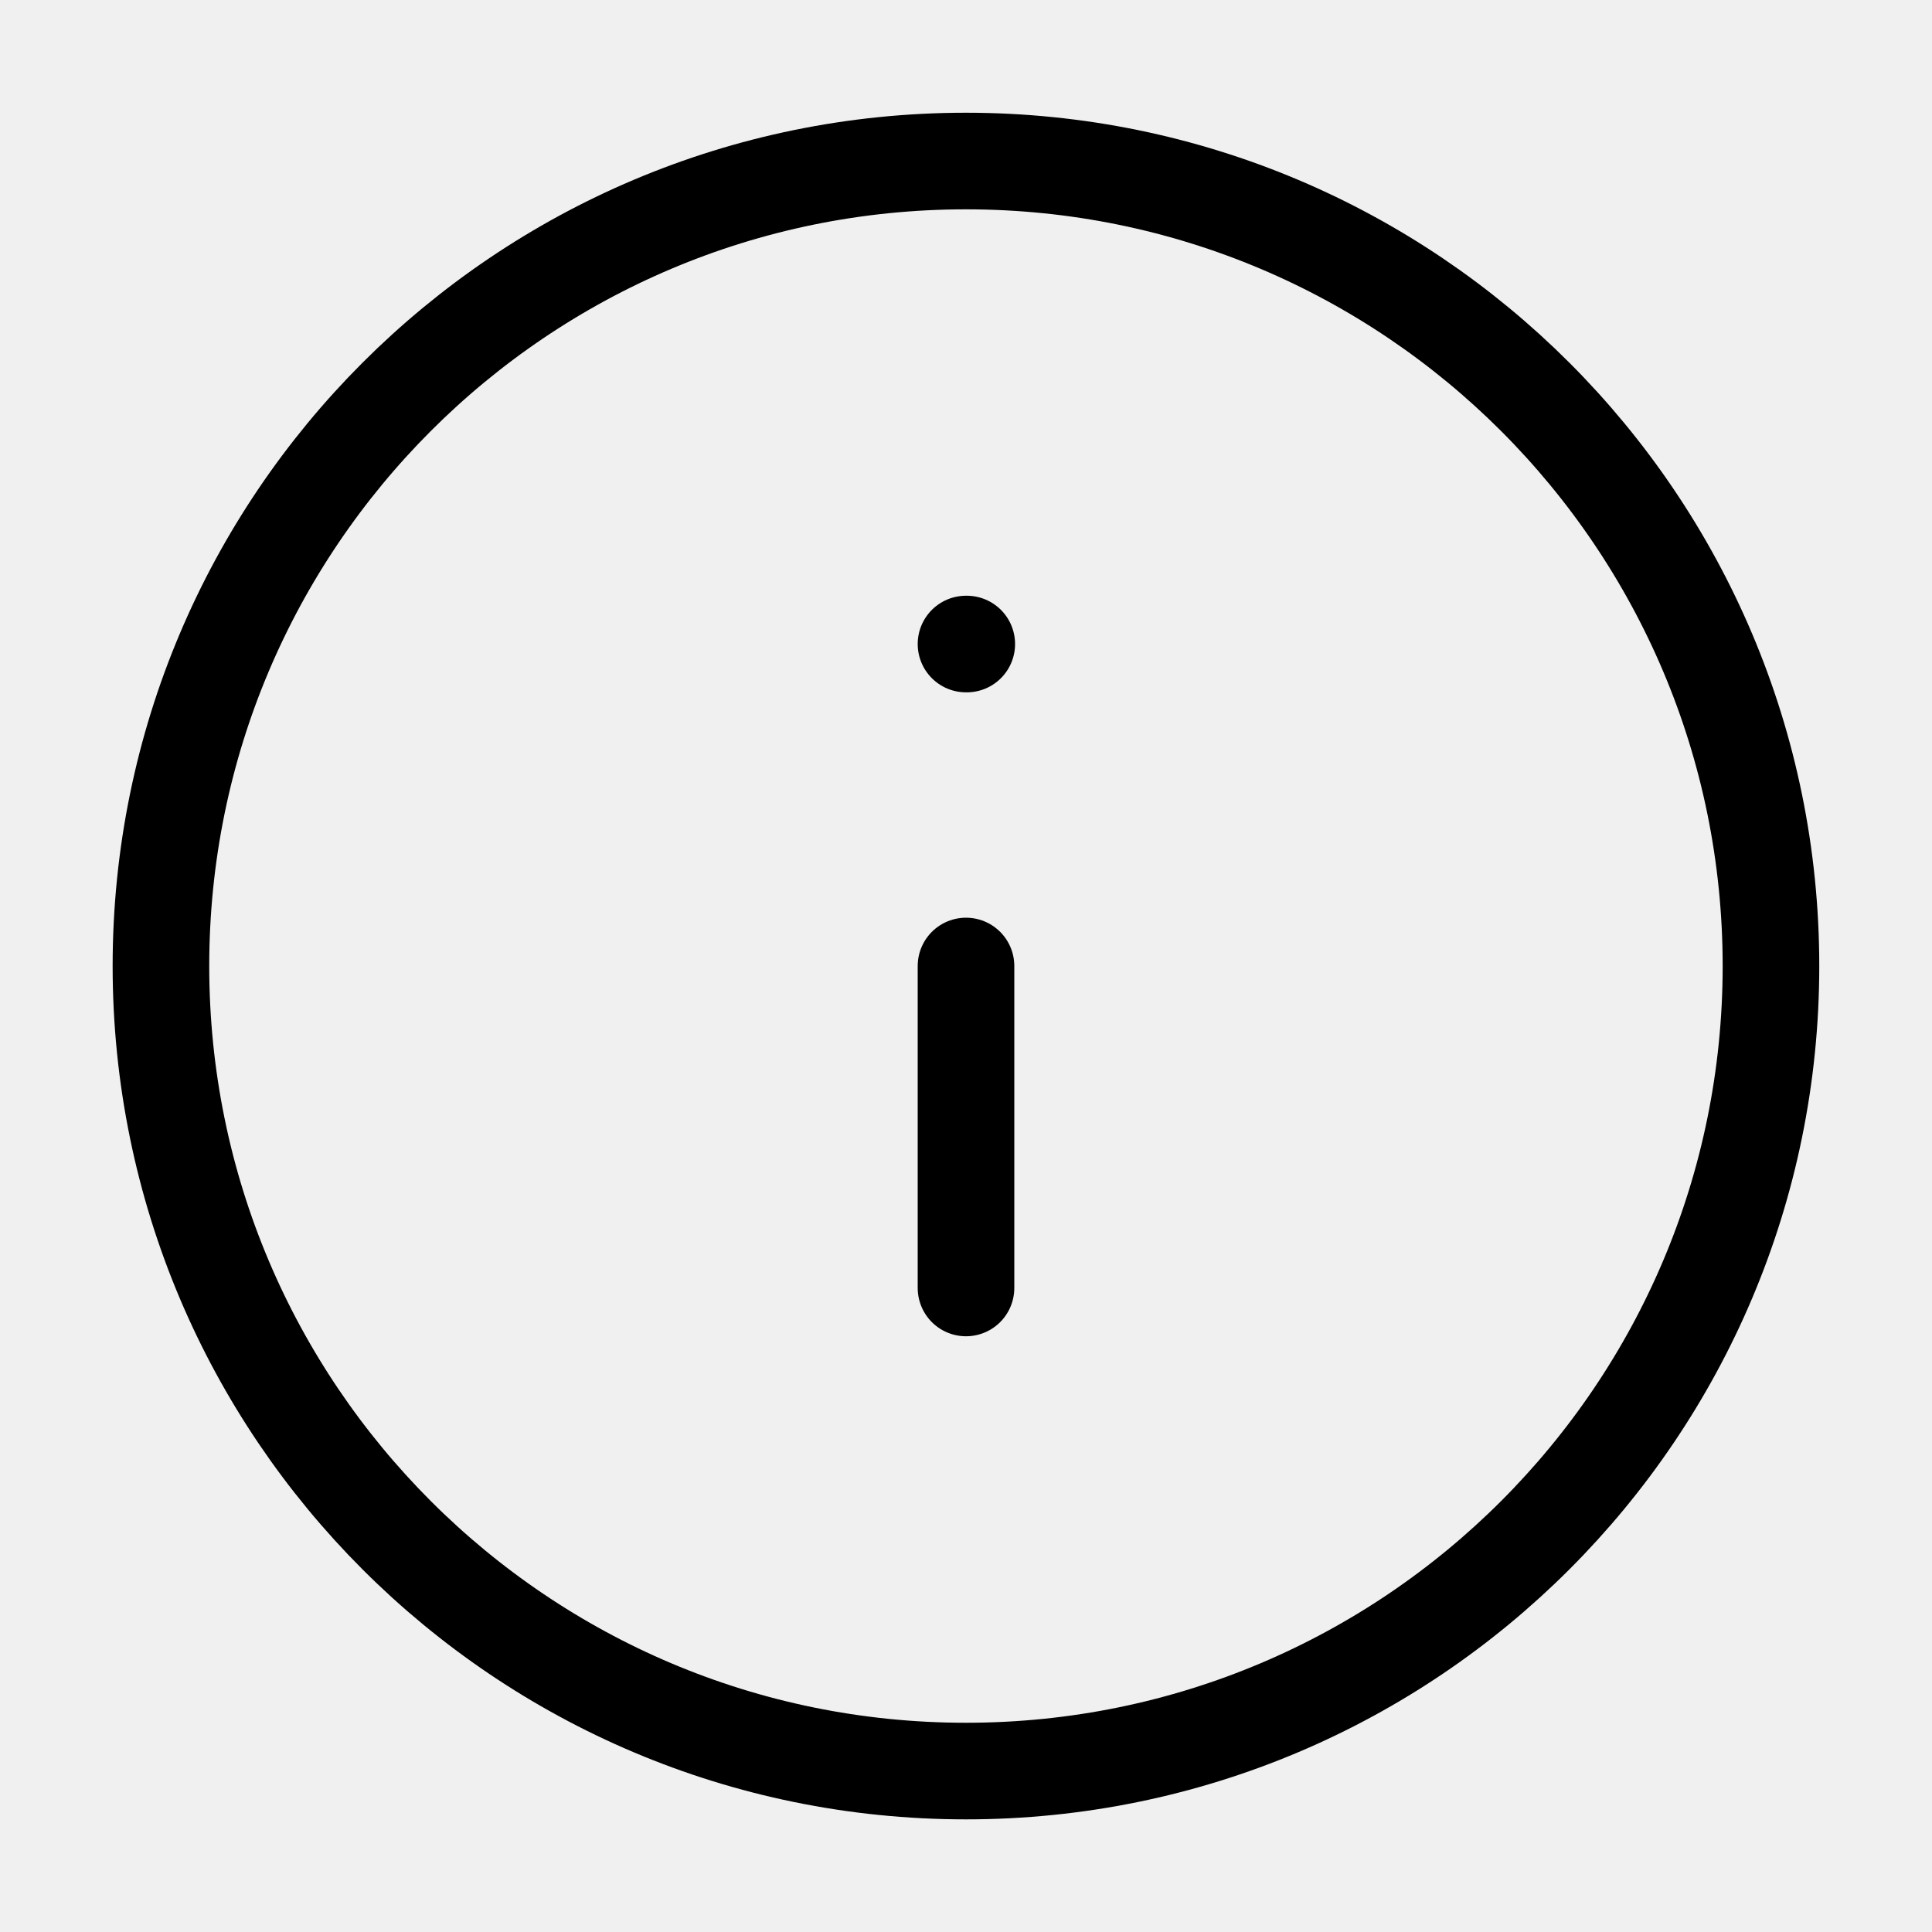
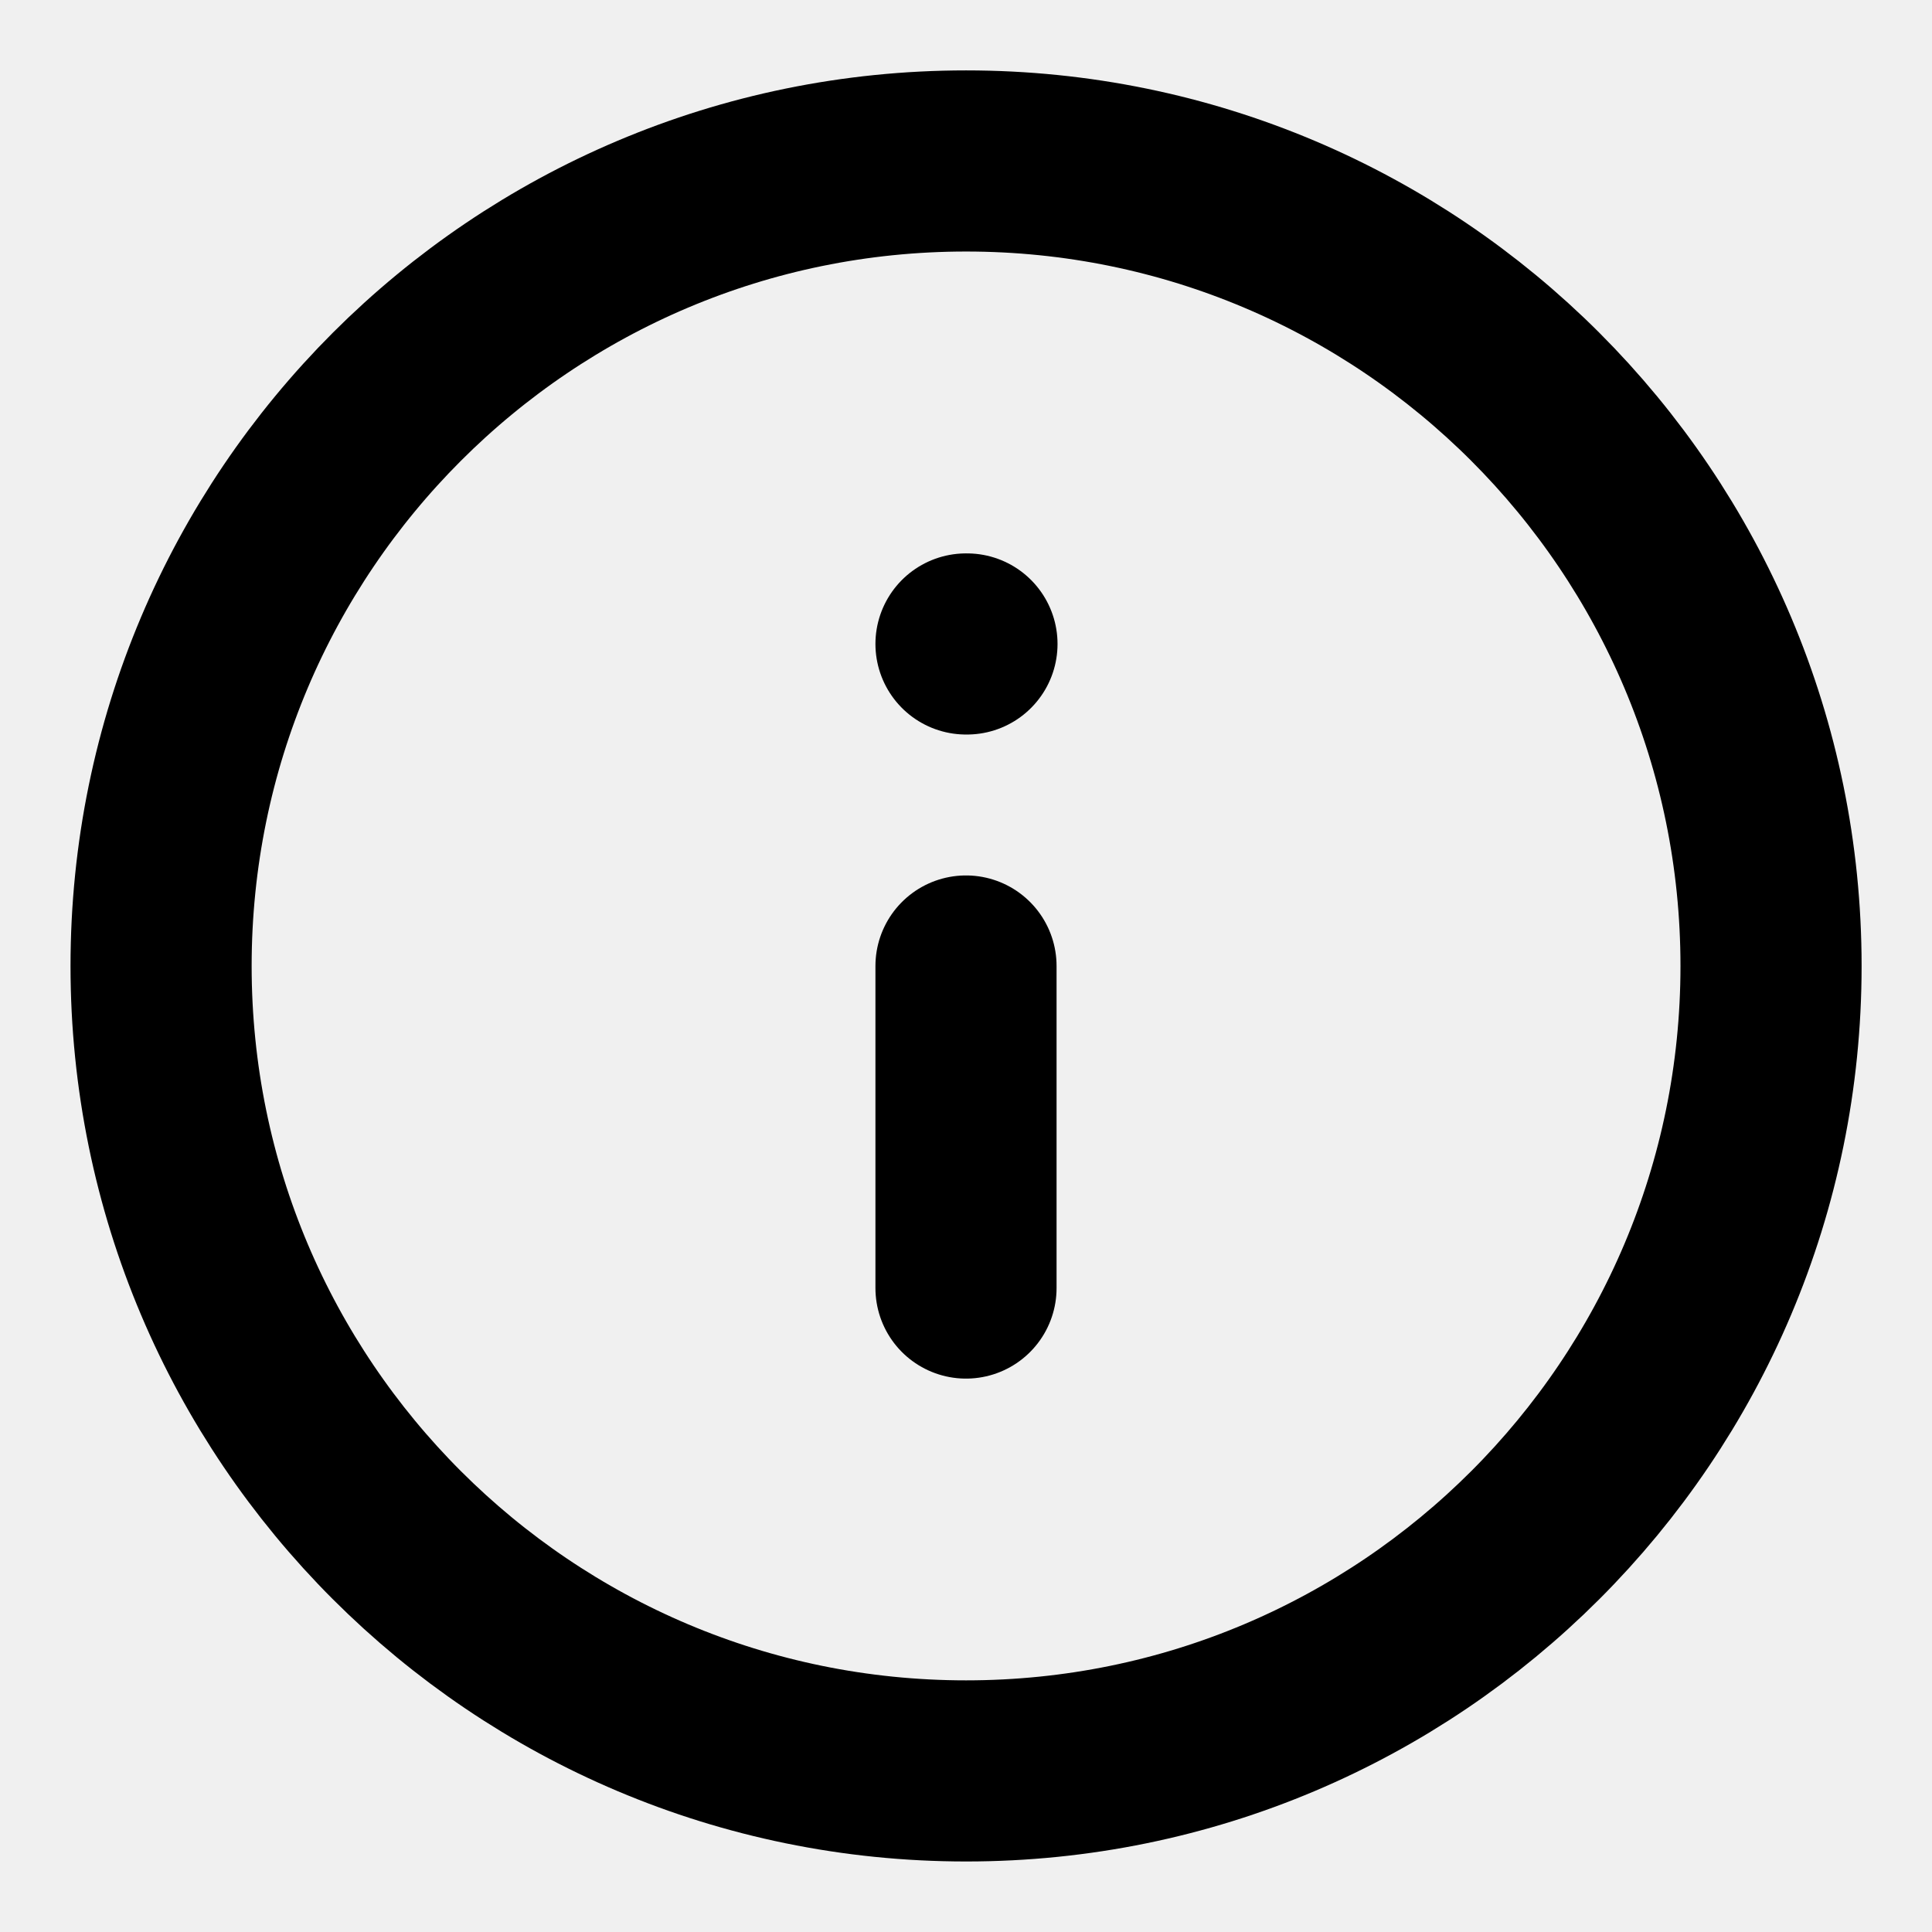
- <svg xmlns="http://www.w3.org/2000/svg" width="20" height="20" viewBox="0 0 20 20" fill="none">
-   <path d="M9.999 18.334C14.602 18.334 18.333 14.603 18.333 10C18.333 5.398 14.602 1.667 9.999 1.667C5.397 1.667 1.666 5.398 1.666 10C1.666 14.603 5.397 18.334 9.999 18.334Z" stroke="black" stroke-linecap="round" stroke-linejoin="round" />
-   <path d="M10 13.333V10" stroke="black" stroke-linecap="round" stroke-linejoin="round" />
-   <path d="M10 6.667H10.008" stroke="black" stroke-linecap="round" stroke-linejoin="round" />
+ <svg xmlns="http://www.w3.org/2000/svg" width="16" height="16" viewBox="0 0 16 16" fill="none">
+   <g clip-path="url(#clip0_1047_136)">
+     <path d="M8.001 14.666C11.682 14.666 14.667 11.682 14.667 8C14.667 4.318 11.682 1.333 8.001 1.333C4.319 1.333 1.334 4.318 1.334 8C1.334 11.682 4.319 14.666 8.001 14.666Z" stroke="black" stroke-width="1.5" stroke-linecap="round" stroke-linejoin="round" />
+     <path d="M8 10.667V8" stroke="black" stroke-width="1.5" stroke-linecap="round" stroke-linejoin="round" />
+     <path d="M8 5.333H8.008" stroke="black" stroke-width="1.5" stroke-linecap="round" stroke-linejoin="round" />
+   </g>
+   <defs>
+     <clipPath id="clip0_1047_136">
+       <rect width="16" height="16" fill="white" />
+     </clipPath>
+   </defs>
</svg>
